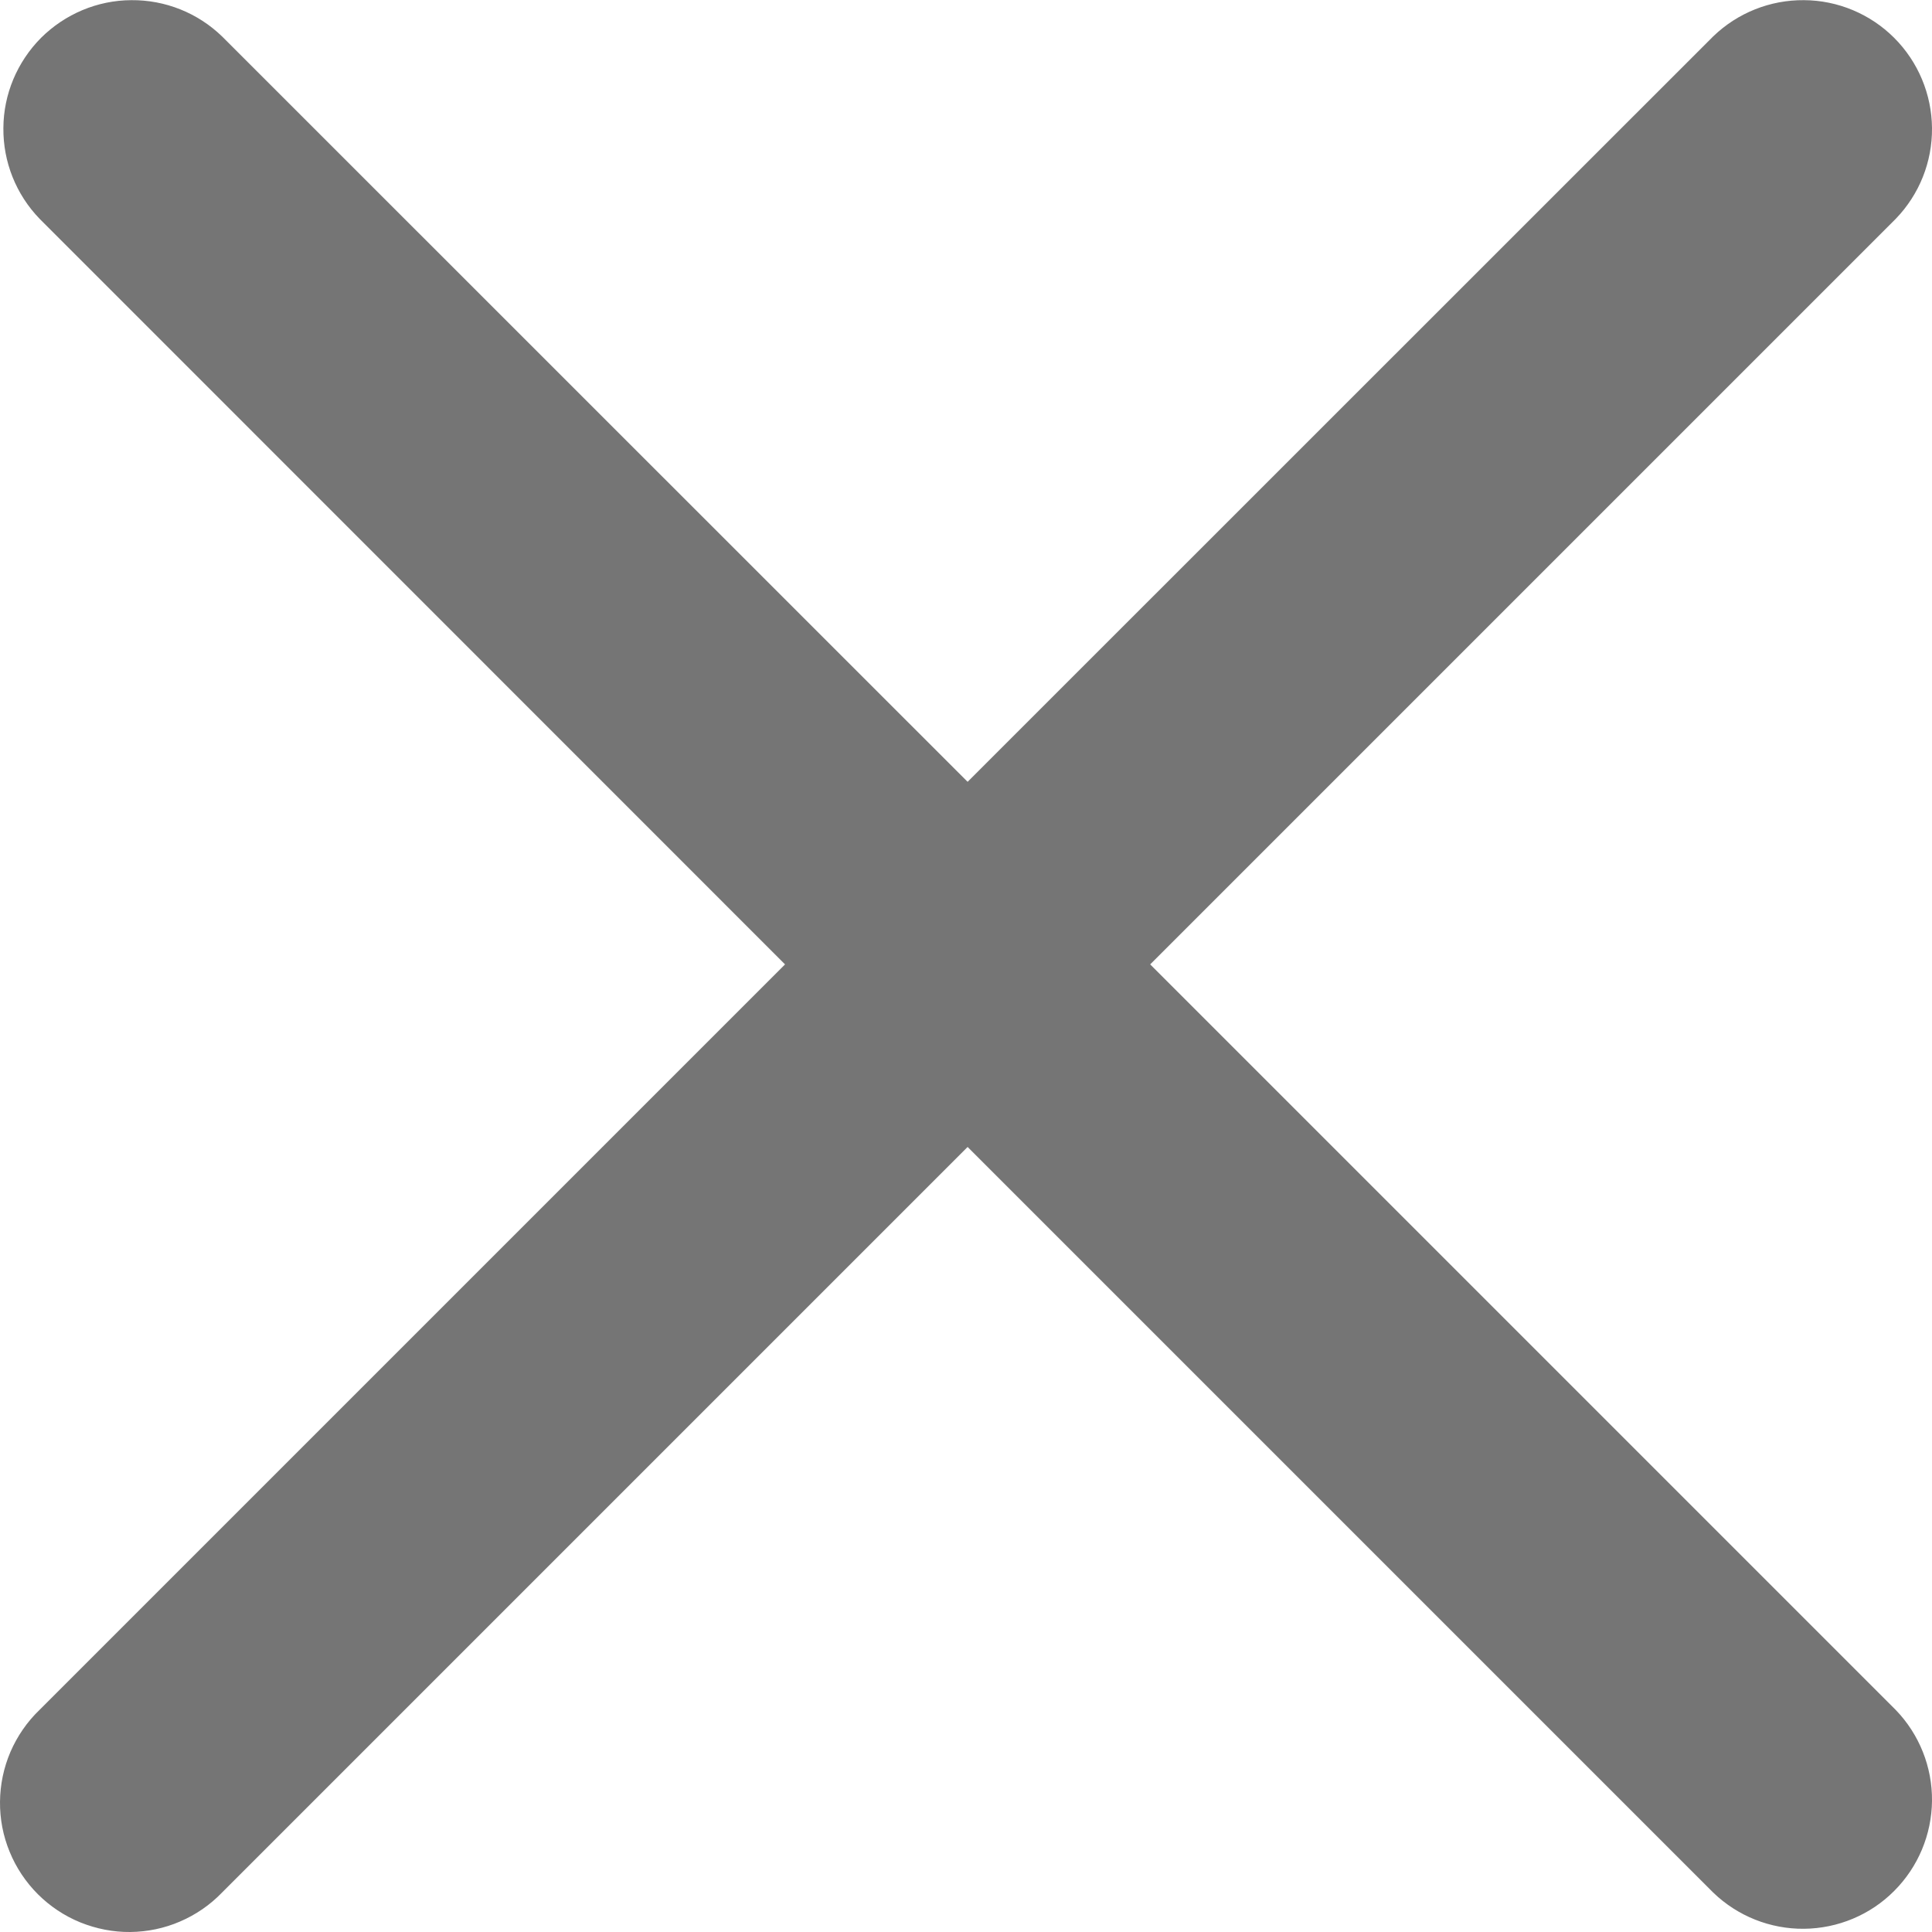
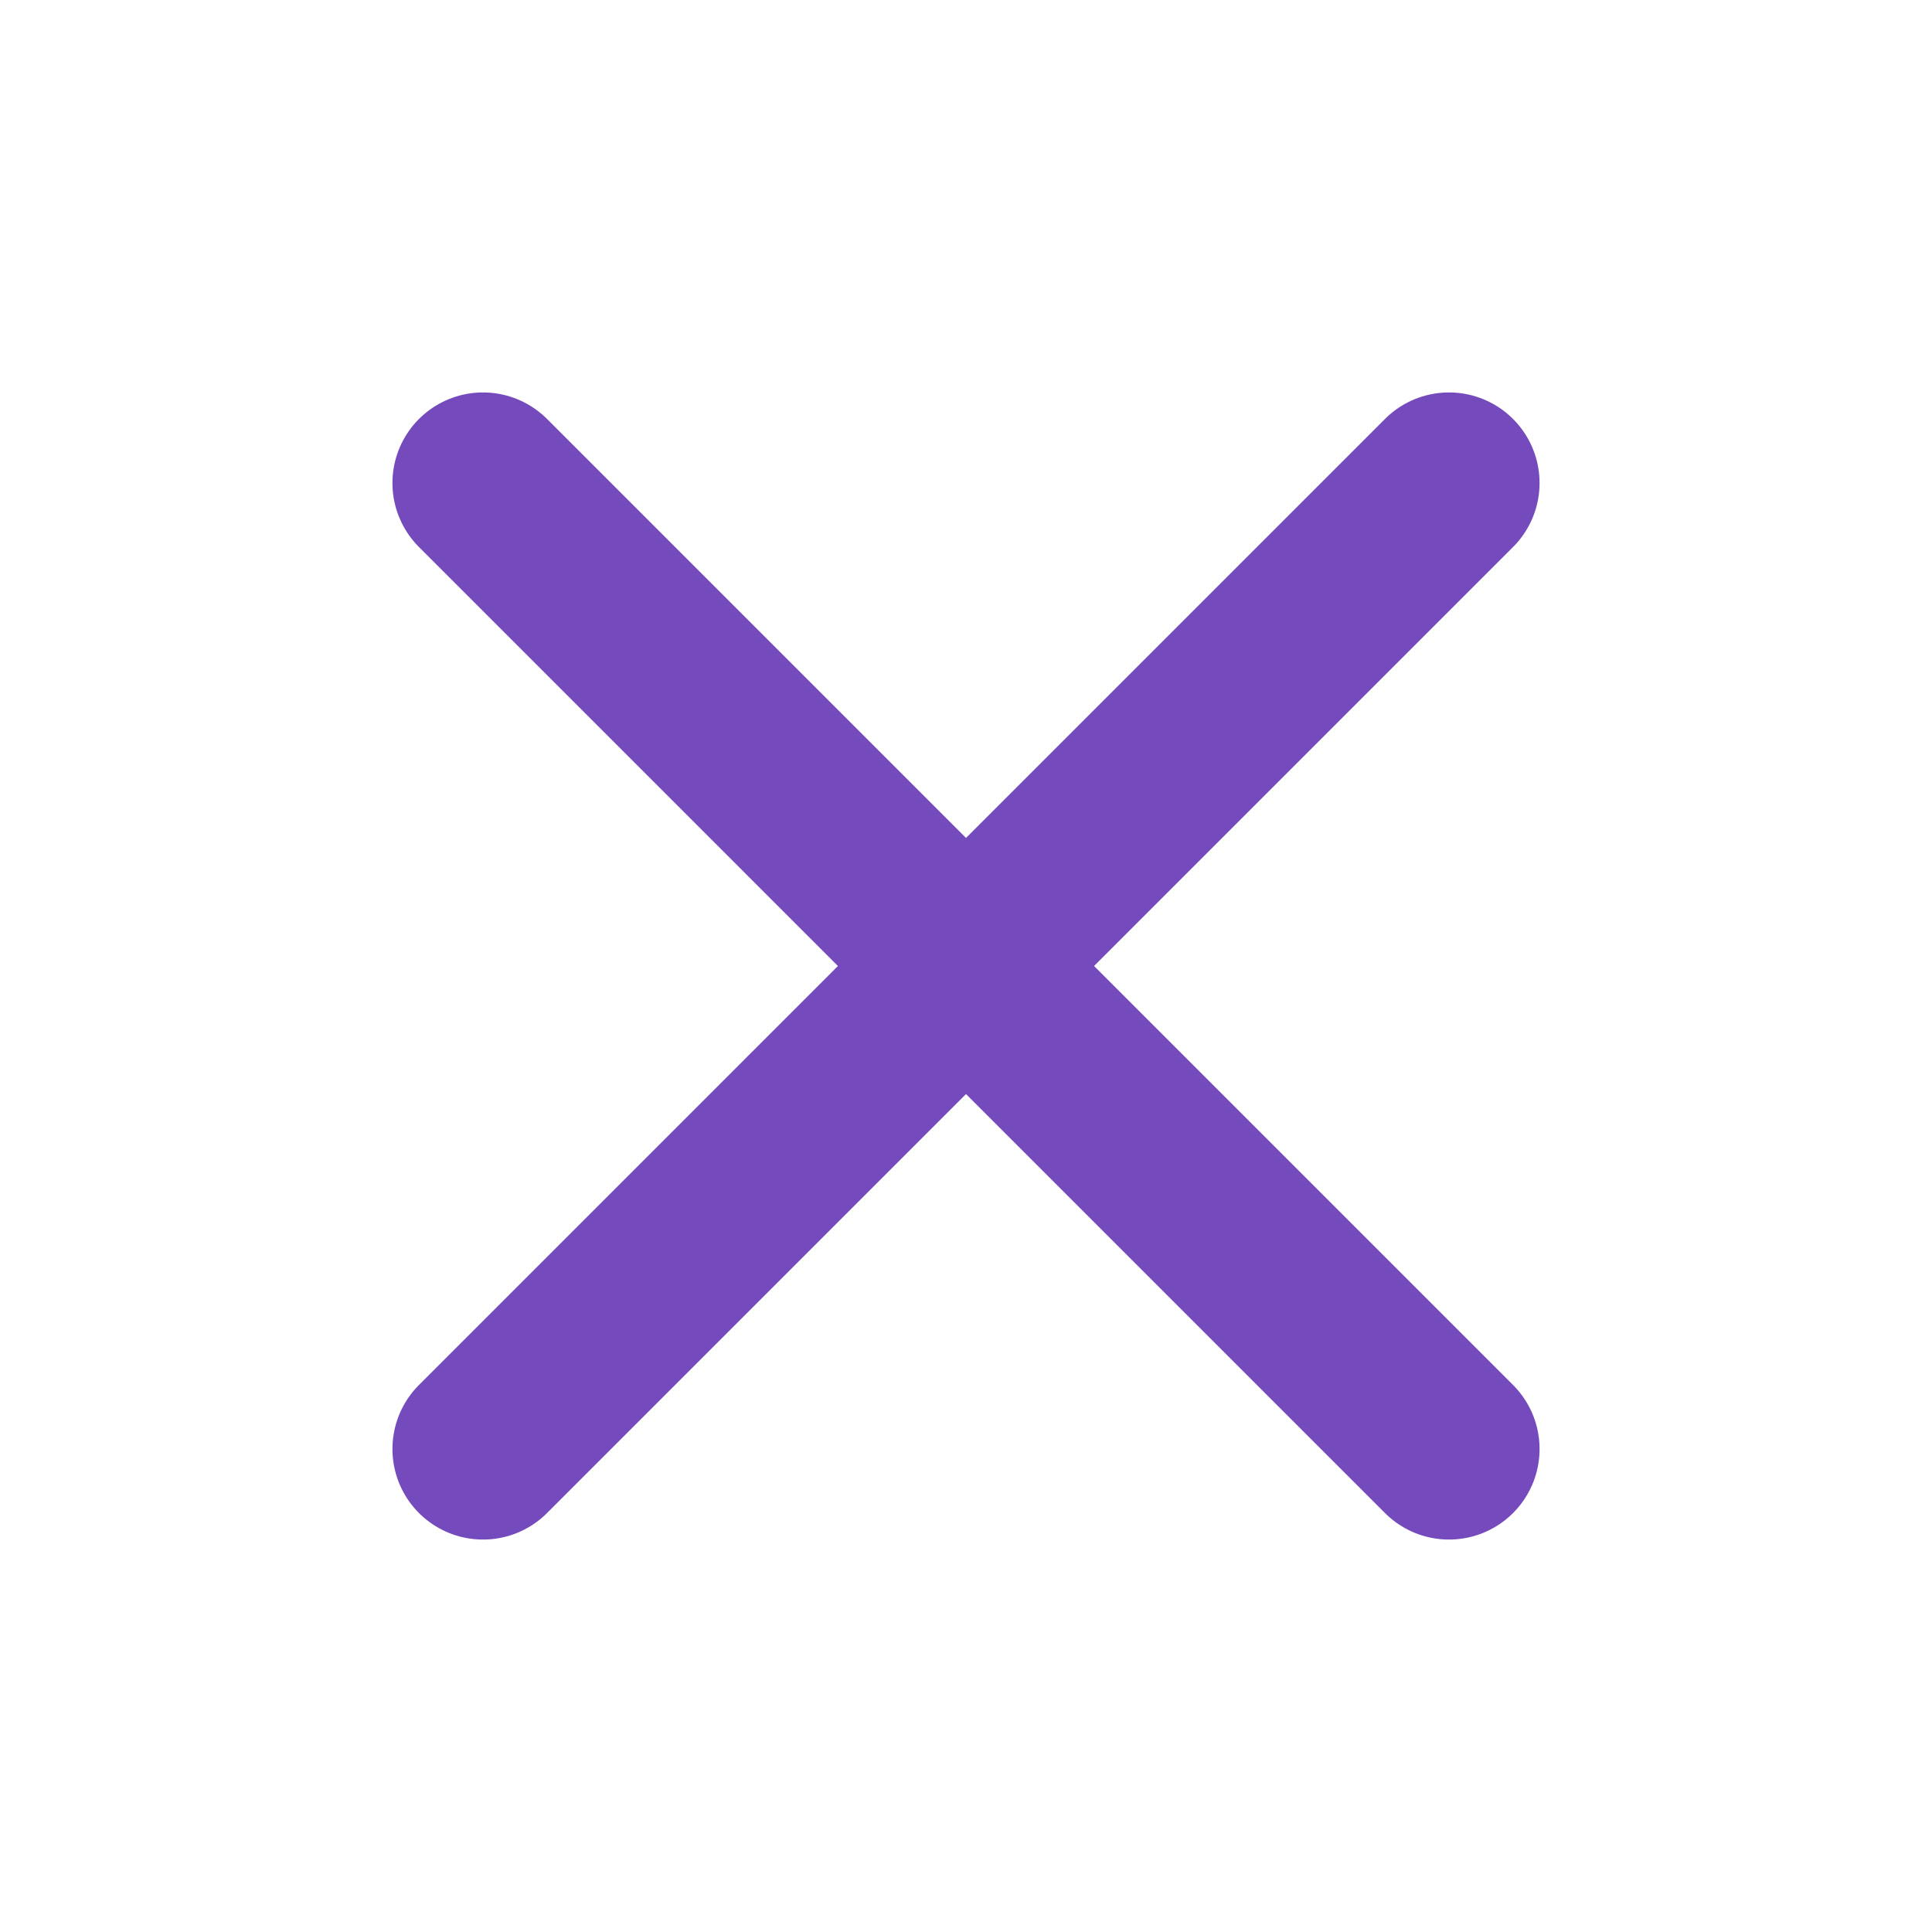
- <svg xmlns="http://www.w3.org/2000/svg" width="12" height="12" viewBox="0 0 12 12" fill="none">
-   <path d="M1.379 0.226C1.228 0.08 1.026 -0.001 0.815 0.001C0.605 0.002 0.404 0.087 0.255 0.235C0.107 0.384 0.022 0.585 0.021 0.795C0.019 1.006 0.1 1.208 0.246 1.359L4.876 5.99L0.245 10.621C0.168 10.695 0.107 10.784 0.065 10.881C0.023 10.979 0.001 11.084 3.02763e-05 11.191C-0.001 11.297 0.019 11.403 0.06 11.502C0.1 11.6 0.16 11.69 0.235 11.765C0.31 11.84 0.4 11.9 0.498 11.94C0.597 11.98 0.702 12.001 0.809 12C0.915 11.999 1.021 11.977 1.118 11.935C1.216 11.893 1.305 11.832 1.379 11.755L6.01 7.124L10.641 11.755C10.792 11.901 10.995 11.982 11.205 11.98C11.415 11.978 11.617 11.894 11.765 11.745C11.914 11.596 11.998 11.395 12 11.185C12.002 10.975 11.921 10.772 11.775 10.621L7.144 5.99L11.775 1.359C11.921 1.208 12.002 1.006 12 0.795C11.998 0.585 11.914 0.384 11.765 0.235C11.617 0.087 11.415 0.002 11.205 0.001C10.995 -0.001 10.792 0.08 10.641 0.226L6.01 4.856L1.379 0.226Z" fill="#1A1A1A" fill-opacity="0.6" />
+ <svg xmlns="http://www.w3.org/2000/svg" width="16" height="16" viewBox="0 0 16 16" fill="none">
+   <path d="M12 12L8 8M8 8L4 4M8 8L12 4M8 8L4 12" stroke="#754ABC" stroke-width="1.5" stroke-linecap="round" stroke-linejoin="round" />
</svg>
